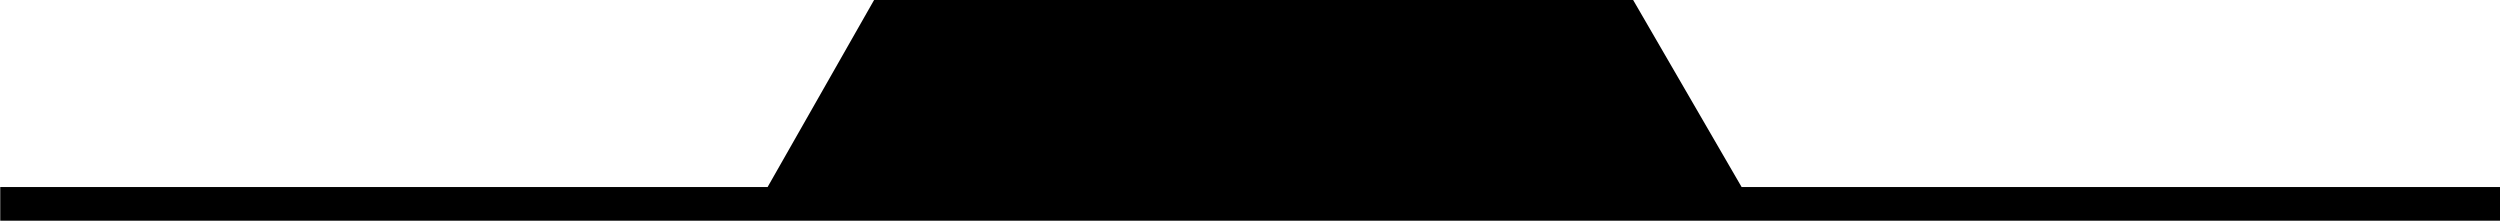
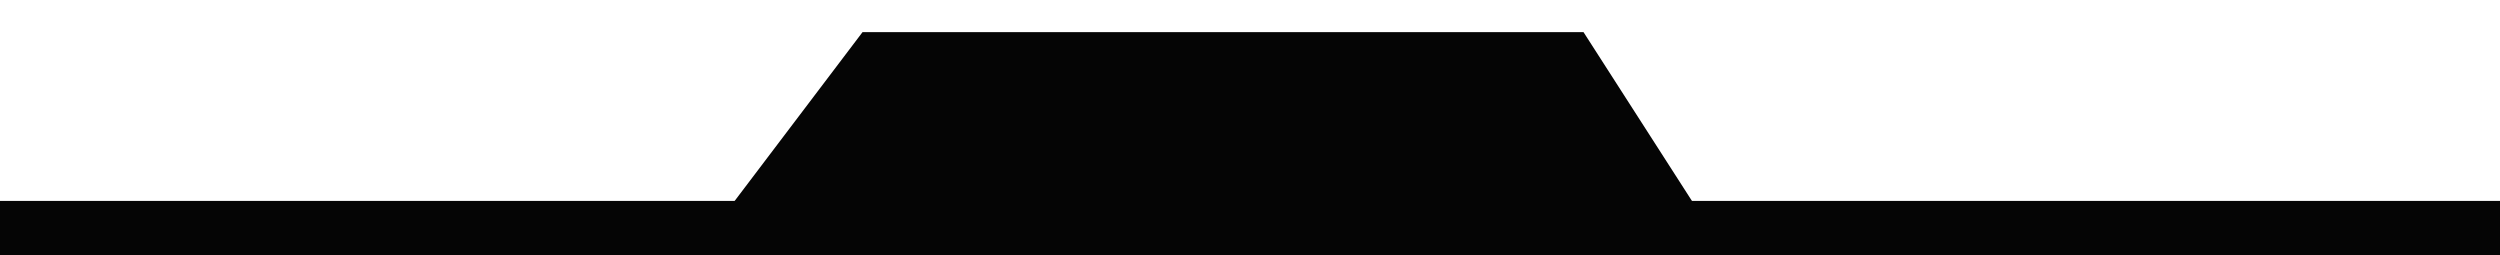
- <svg xmlns="http://www.w3.org/2000/svg" version="1.1" id="Calque_1" x="0px" y="0px" viewBox="0 0 1002.5 88.5" style="enable-background:new 0 0 1002.5 88.5;" xml:space="preserve">
+ <svg xmlns="http://www.w3.org/2000/svg" version="1.1" id="Calque_1" x="0px" y="0px" viewBox="0 0 871 88.5" style="enable-background:new 0 0 871 88.5;" xml:space="preserve">
  <style type="text/css">
- 	.st0{stroke:#000000;stroke-miterlimit:10;}
+ 	.st0{fill:#050505;}
</style>
  <g>
-     <path class="st0" d="M0.6,75.5h1001.9V88H0.6V75.5z" />
-     <path class="st0" d="M308.1,75.5l42.7-75h303.8l43.5,75" />
+     <polygon class="st0" points="871,95 0,95 0,70 232.1,70 871,70  " />
  </g>
+   <polyline class="st0" points="300.5,11.2 551.7,11.2 594.1,77.2 250.8,76.8 " />
</svg>
